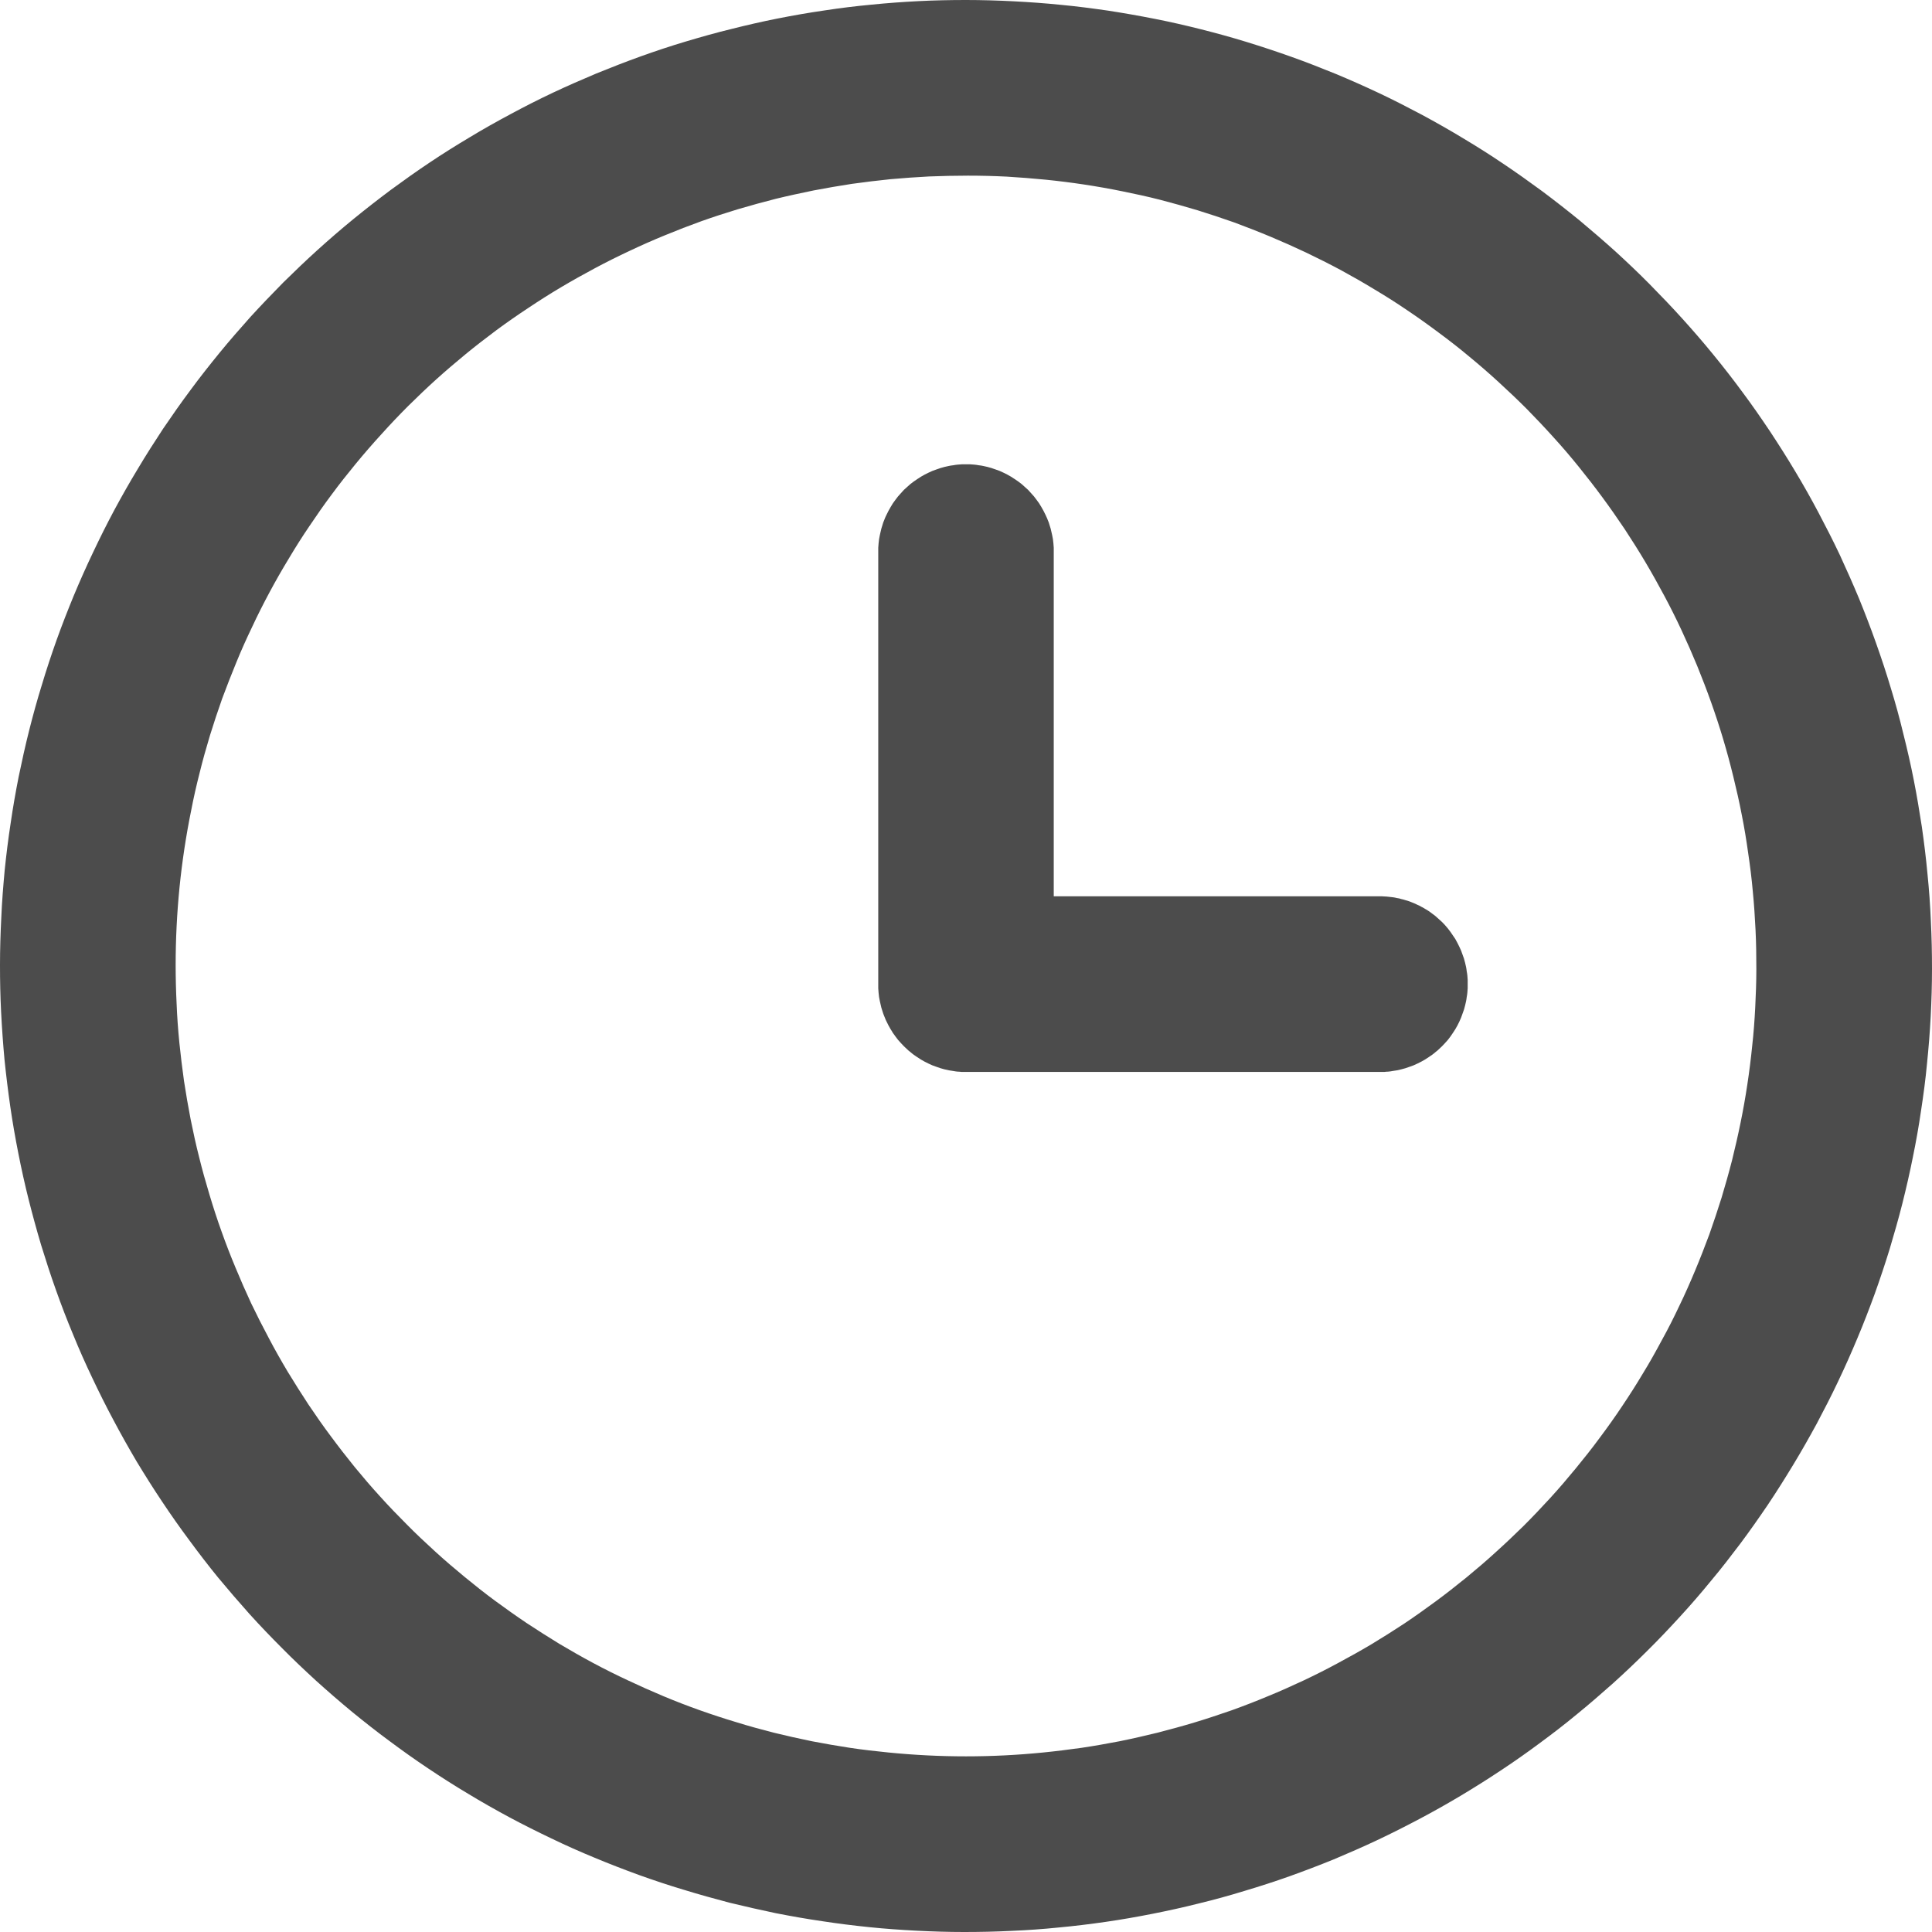
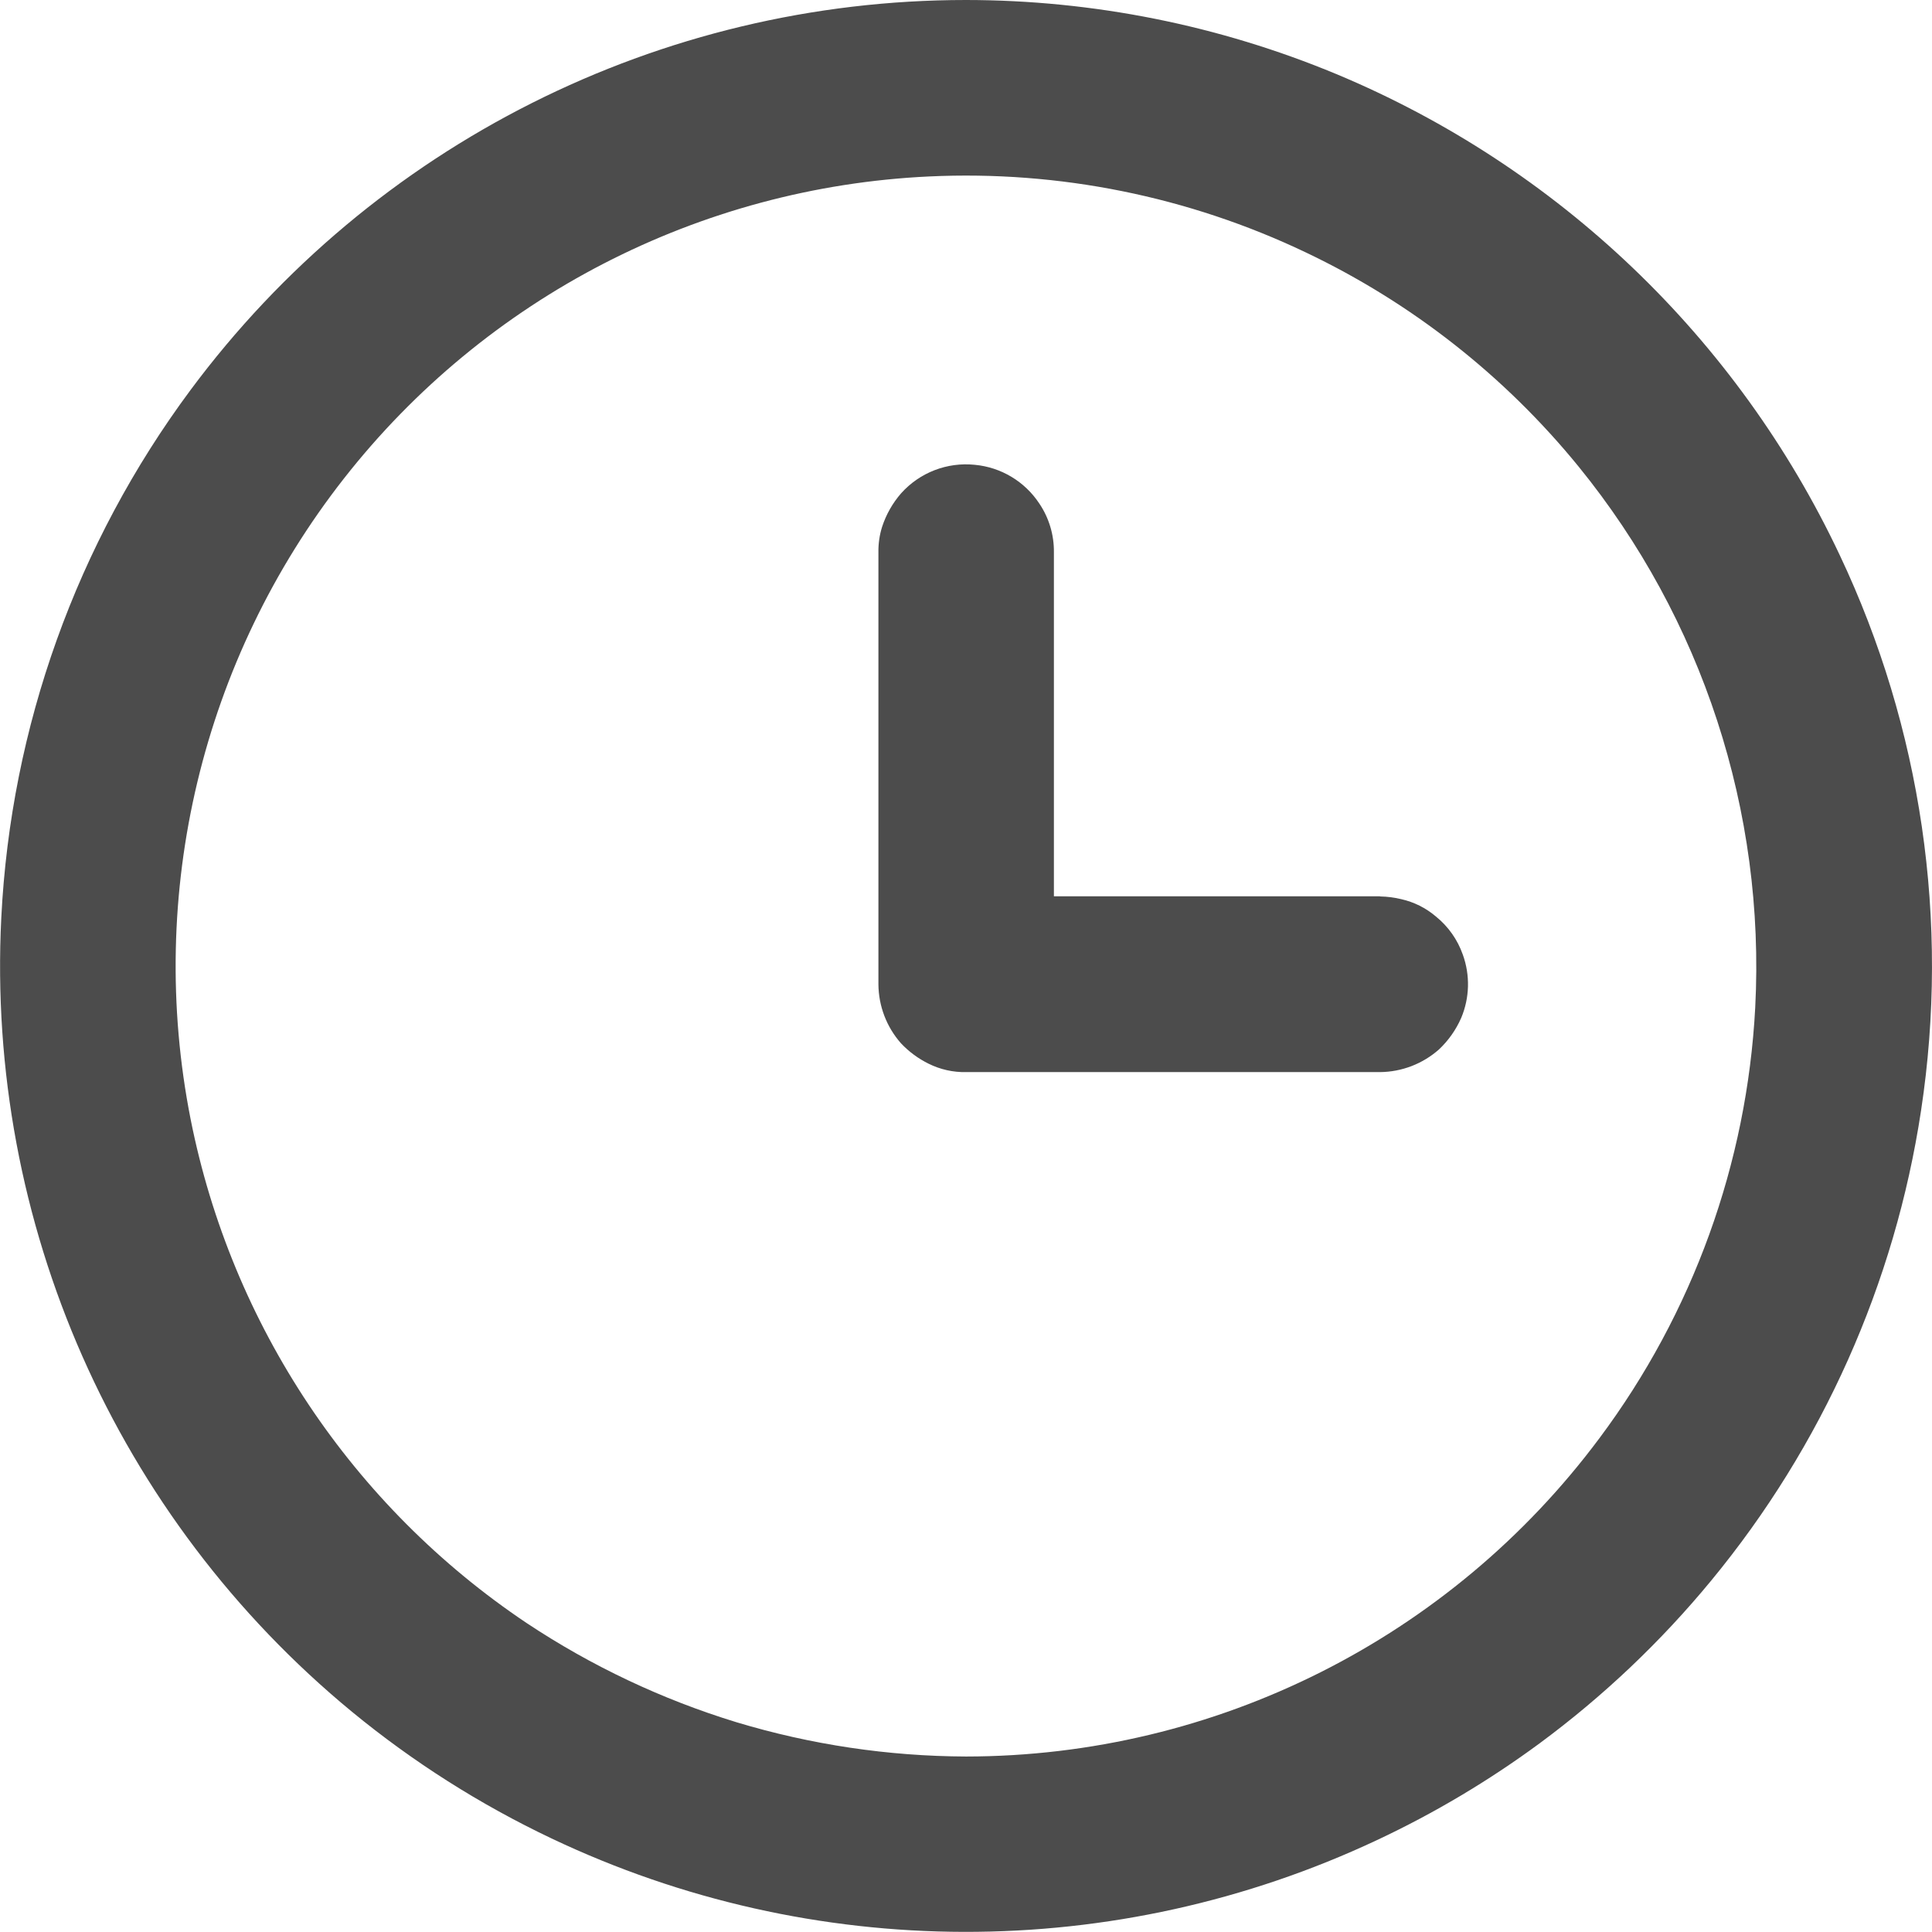
- <svg xmlns="http://www.w3.org/2000/svg" width="12" height="12" viewBox="0 0 12 12" fill="none">
-   <g opacity="0.7">
-     <path d="M6 0C5.902 0 5.804 0.002 5.706 0.007C5.608 0.012 5.51 0.019 5.412 0.029C5.315 0.038 5.217 0.05 5.12 0.065C5.023 0.079 4.926 0.096 4.83 0.115C4.734 0.134 4.638 0.156 4.543 0.18C4.448 0.203 4.353 0.23 4.259 0.258C4.165 0.286 4.072 0.317 3.98 0.35C3.888 0.383 3.796 0.419 3.705 0.456C3.615 0.494 3.525 0.533 3.436 0.575C3.347 0.617 3.26 0.661 3.173 0.708C3.087 0.754 3.001 0.802 2.917 0.853C2.833 0.903 2.75 0.955 2.668 1.01C2.587 1.064 2.507 1.121 2.428 1.179C2.349 1.238 2.272 1.298 2.196 1.36C2.12 1.422 2.045 1.487 1.973 1.552C1.9 1.618 1.829 1.686 1.759 1.755C1.69 1.825 1.622 1.896 1.556 1.968C1.491 2.041 1.426 2.115 1.364 2.191C1.302 2.267 1.241 2.344 1.183 2.423C1.124 2.502 1.068 2.582 1.013 2.663C0.959 2.745 0.906 2.828 0.856 2.912C0.805 2.996 0.757 3.081 0.71 3.168C0.664 3.254 0.62 3.342 0.578 3.431C0.536 3.519 0.496 3.609 0.458 3.7C0.421 3.79 0.385 3.882 0.352 3.974C0.319 4.067 0.288 4.16 0.26 4.254C0.231 4.347 0.205 4.442 0.181 4.537C0.157 4.632 0.136 4.728 0.116 4.824C0.097 4.92 0.08 5.017 0.066 5.114C0.051 5.211 0.039 5.309 0.029 5.406C0.02 5.504 0.012 5.602 0.008 5.7C0.003 5.798 0 5.896 3.0687e-06 5.994C-9.62662e-05 6.092 0.002 6.19 0.007 6.288C0.012 6.386 0.019 6.484 0.028 6.582C0.038 6.679 0.05 6.777 0.064 6.874C0.078 6.971 0.095 7.068 0.114 7.164C0.133 7.26 0.154 7.356 0.178 7.451C0.202 7.546 0.228 7.641 0.256 7.735C0.285 7.829 0.315 7.922 0.348 8.014C0.381 8.107 0.416 8.198 0.454 8.289C0.491 8.38 0.531 8.47 0.573 8.558C0.615 8.647 0.659 8.735 0.705 8.821C0.751 8.908 0.799 8.993 0.849 9.078C0.9 9.162 0.952 9.245 1.007 9.327C1.061 9.408 1.117 9.488 1.176 9.567C1.234 9.646 1.294 9.724 1.356 9.8C1.419 9.876 1.483 9.95 1.548 10.023C1.614 10.096 1.682 10.167 1.751 10.236C1.82 10.306 1.891 10.373 1.964 10.44C2.036 10.505 2.111 10.57 2.186 10.632C2.262 10.694 2.339 10.755 2.418 10.813C2.497 10.872 2.577 10.929 2.658 10.983C2.74 11.038 2.823 11.091 2.907 11.141C2.991 11.192 3.076 11.24 3.163 11.287C3.249 11.333 3.337 11.377 3.425 11.419C3.514 11.462 3.604 11.502 3.694 11.539C3.785 11.577 3.876 11.612 3.969 11.646C4.061 11.679 4.154 11.71 4.248 11.738C4.342 11.767 4.436 11.793 4.531 11.818C4.626 11.841 4.722 11.863 4.818 11.883C4.915 11.902 5.011 11.919 5.108 11.933C5.205 11.948 5.303 11.96 5.4 11.97C5.498 11.98 5.596 11.987 5.694 11.992C5.792 11.997 5.89 12 5.988 12C6.086 12 6.184 11.998 6.282 11.993C6.38 11.989 6.478 11.982 6.576 11.972C6.673 11.963 6.771 11.951 6.868 11.937C6.965 11.923 7.062 11.906 7.158 11.887C7.254 11.868 7.35 11.847 7.445 11.823C7.54 11.8 7.635 11.774 7.729 11.745C7.823 11.717 7.916 11.687 8.009 11.654C8.101 11.621 8.193 11.586 8.284 11.549C8.374 11.511 8.464 11.472 8.553 11.43C8.642 11.388 8.729 11.344 8.816 11.298C8.903 11.252 8.988 11.204 9.072 11.154C9.157 11.103 9.24 11.051 9.321 10.997C9.403 10.943 9.484 10.886 9.562 10.828C9.641 10.77 9.719 10.71 9.795 10.647C9.871 10.585 9.945 10.521 10.018 10.456C10.091 10.39 10.162 10.323 10.232 10.253C10.302 10.184 10.369 10.113 10.435 10.041C10.502 9.968 10.566 9.894 10.628 9.818C10.691 9.743 10.751 9.665 10.81 9.587C10.869 9.508 10.925 9.428 10.98 9.347C11.035 9.265 11.087 9.182 11.138 9.098C11.189 9.014 11.237 8.929 11.284 8.843C11.33 8.756 11.375 8.669 11.417 8.58C11.459 8.492 11.499 8.402 11.537 8.311C11.575 8.221 11.61 8.13 11.644 8.037C11.677 7.945 11.708 7.852 11.737 7.758C11.765 7.664 11.792 7.57 11.816 7.475C11.84 7.379 11.862 7.284 11.881 7.188C11.901 7.091 11.918 6.995 11.932 6.898C11.947 6.801 11.96 6.703 11.969 6.606C11.979 6.508 11.987 6.41 11.992 6.312C11.997 6.214 12 6.116 12 6.018C12 5.92 11.998 5.822 11.993 5.723C11.989 5.625 11.982 5.527 11.972 5.429C11.963 5.331 11.951 5.234 11.937 5.136C11.922 5.039 11.906 4.942 11.887 4.846C11.868 4.749 11.846 4.653 11.822 4.558C11.799 4.462 11.773 4.367 11.744 4.273C11.716 4.179 11.685 4.086 11.652 3.993C11.619 3.9 11.584 3.809 11.547 3.718C11.509 3.627 11.469 3.537 11.428 3.448C11.386 3.359 11.341 3.271 11.295 3.184C11.249 3.097 11.201 3.012 11.15 2.927C11.1 2.843 11.047 2.76 10.993 2.678C10.938 2.596 10.882 2.515 10.823 2.436C10.765 2.357 10.705 2.28 10.642 2.203C10.58 2.127 10.516 2.053 10.45 1.98C10.384 1.907 10.316 1.836 10.247 1.766C10.178 1.696 10.106 1.628 10.034 1.562C9.961 1.496 9.886 1.432 9.811 1.369C9.735 1.307 9.657 1.246 9.578 1.187C9.499 1.129 9.419 1.072 9.337 1.017C9.256 0.962 9.173 0.91 9.088 0.859C9.004 0.808 8.919 0.76 8.832 0.713C8.745 0.667 8.658 0.622 8.569 0.58C8.48 0.538 8.39 0.498 8.299 0.46C8.208 0.423 8.117 0.387 8.024 0.354C7.932 0.321 7.838 0.29 7.744 0.261C7.65 0.232 7.555 0.206 7.46 0.182C7.365 0.158 7.269 0.136 7.172 0.117C7.076 0.098 6.979 0.081 6.882 0.066C6.784 0.052 6.687 0.039 6.589 0.03C6.491 0.02 6.393 0.013 6.295 0.008C6.197 0.003 6.098 0 6 0ZM6 10.909C5.92 10.909 5.839 10.907 5.759 10.903C5.679 10.899 5.598 10.893 5.518 10.885C5.438 10.877 5.359 10.868 5.279 10.856C5.2 10.844 5.12 10.83 5.042 10.815C4.963 10.799 4.884 10.781 4.806 10.762C4.728 10.742 4.651 10.721 4.574 10.697C4.497 10.674 4.421 10.649 4.345 10.622C4.269 10.595 4.194 10.566 4.12 10.535C4.046 10.504 3.972 10.471 3.9 10.437C3.827 10.403 3.755 10.367 3.684 10.329C3.613 10.291 3.543 10.251 3.474 10.21C3.405 10.168 3.338 10.125 3.271 10.081C3.204 10.036 3.138 9.989 3.074 9.942C3.009 9.894 2.946 9.844 2.884 9.793C2.822 9.742 2.761 9.69 2.701 9.635C2.642 9.581 2.583 9.526 2.527 9.469C2.47 9.412 2.414 9.354 2.36 9.294C2.306 9.235 2.254 9.174 2.203 9.112C2.152 9.049 2.103 8.986 2.055 8.921C2.007 8.857 1.961 8.791 1.916 8.724C1.872 8.657 1.829 8.589 1.787 8.52C1.746 8.451 1.706 8.381 1.669 8.31C1.631 8.239 1.595 8.168 1.56 8.095C1.526 8.022 1.494 7.949 1.463 7.874C1.432 7.8 1.403 7.725 1.376 7.649C1.349 7.574 1.324 7.497 1.301 7.42C1.278 7.343 1.256 7.266 1.237 7.188C1.217 7.11 1.2 7.031 1.184 6.952C1.169 6.874 1.155 6.794 1.143 6.715C1.132 6.635 1.122 6.556 1.114 6.476C1.106 6.395 1.1 6.315 1.097 6.235C1.093 6.155 1.091 6.074 1.091 5.994C1.091 5.914 1.093 5.833 1.097 5.753C1.101 5.673 1.107 5.592 1.115 5.512C1.123 5.432 1.133 5.353 1.145 5.273C1.157 5.194 1.171 5.114 1.187 5.036C1.202 4.957 1.22 4.878 1.24 4.8C1.259 4.722 1.281 4.645 1.304 4.568C1.328 4.491 1.353 4.415 1.38 4.339C1.408 4.264 1.437 4.189 1.468 4.114C1.498 4.04 1.531 3.967 1.566 3.894C1.6 3.821 1.636 3.75 1.674 3.679C1.712 3.608 1.752 3.538 1.794 3.469C1.835 3.4 1.878 3.332 1.923 3.266C1.968 3.199 2.014 3.133 2.062 3.069C2.11 3.004 2.16 2.941 2.211 2.879C2.262 2.817 2.315 2.756 2.369 2.697C2.423 2.637 2.478 2.579 2.535 2.522C2.592 2.466 2.65 2.41 2.71 2.356C2.77 2.302 2.831 2.25 2.893 2.199C2.955 2.148 3.019 2.099 3.083 2.051C3.148 2.003 3.214 1.957 3.281 1.913C3.348 1.868 3.416 1.825 3.485 1.784C3.554 1.743 3.624 1.704 3.695 1.666C3.766 1.628 3.838 1.592 3.911 1.558C3.983 1.524 4.057 1.491 4.131 1.461C4.206 1.43 4.281 1.401 4.356 1.374C4.432 1.347 4.509 1.322 4.585 1.299C4.663 1.276 4.74 1.255 4.818 1.235C4.896 1.216 4.975 1.199 5.053 1.183C5.132 1.168 5.212 1.154 5.291 1.142C5.371 1.131 5.451 1.121 5.531 1.113C5.611 1.106 5.691 1.1 5.771 1.096C5.851 1.093 5.932 1.091 6.012 1.091C6.093 1.091 6.173 1.093 6.253 1.097C6.333 1.102 6.414 1.108 6.494 1.116C6.574 1.124 6.653 1.134 6.733 1.146C6.812 1.158 6.892 1.172 6.97 1.188C7.049 1.204 7.128 1.221 7.206 1.241C7.283 1.261 7.361 1.283 7.438 1.306C7.515 1.33 7.591 1.355 7.667 1.382C7.742 1.41 7.817 1.439 7.891 1.47C7.965 1.501 8.039 1.534 8.111 1.568C8.184 1.603 8.256 1.639 8.327 1.677C8.397 1.715 8.467 1.755 8.536 1.797C8.605 1.838 8.673 1.881 8.739 1.926C8.806 1.971 8.872 2.018 8.936 2.066C9.001 2.114 9.064 2.163 9.126 2.215C9.188 2.266 9.248 2.318 9.308 2.373C9.367 2.427 9.425 2.482 9.482 2.539C9.539 2.597 9.594 2.655 9.648 2.715C9.702 2.774 9.754 2.835 9.805 2.898C9.855 2.96 9.905 3.024 9.952 3.088C10 3.153 10.046 3.219 10.091 3.286C10.135 3.353 10.178 3.421 10.219 3.49C10.26 3.559 10.299 3.629 10.337 3.7C10.375 3.771 10.411 3.843 10.445 3.916C10.479 3.989 10.511 4.062 10.542 4.137C10.572 4.211 10.601 4.286 10.628 4.362C10.655 4.438 10.68 4.514 10.703 4.591C10.726 4.668 10.747 4.746 10.766 4.824C10.785 4.902 10.803 4.98 10.818 5.059C10.834 5.138 10.847 5.218 10.858 5.297C10.87 5.377 10.88 5.457 10.887 5.537C10.895 5.617 10.9 5.697 10.904 5.777C10.908 5.857 10.909 5.938 10.909 6.018C10.909 6.098 10.906 6.178 10.902 6.258C10.898 6.338 10.892 6.418 10.883 6.498C10.875 6.578 10.865 6.657 10.853 6.736C10.841 6.816 10.827 6.895 10.811 6.973C10.795 7.052 10.777 7.13 10.758 7.207C10.738 7.285 10.716 7.362 10.693 7.439C10.669 7.515 10.644 7.591 10.617 7.667C10.589 7.742 10.56 7.817 10.529 7.891C10.498 7.965 10.466 8.038 10.431 8.11C10.397 8.182 10.361 8.254 10.322 8.324C10.284 8.395 10.245 8.465 10.203 8.533C10.162 8.602 10.119 8.669 10.074 8.736C10.03 8.802 9.983 8.868 9.935 8.932C9.888 8.996 9.838 9.059 9.787 9.121C9.736 9.183 9.684 9.244 9.63 9.303C9.576 9.362 9.521 9.42 9.464 9.477C9.407 9.533 9.349 9.588 9.289 9.642C9.23 9.696 9.169 9.748 9.107 9.799C9.045 9.849 8.982 9.899 8.918 9.946C8.853 9.994 8.788 10.04 8.721 10.085C8.654 10.129 8.586 10.172 8.518 10.213C8.449 10.254 8.379 10.293 8.308 10.331C8.238 10.369 8.166 10.405 8.094 10.439C8.021 10.473 7.948 10.506 7.874 10.536C7.8 10.567 7.725 10.596 7.65 10.623C7.574 10.649 7.498 10.675 7.421 10.698C7.345 10.721 7.267 10.742 7.19 10.762C7.112 10.781 7.034 10.799 6.955 10.815C6.877 10.83 6.798 10.844 6.718 10.856C6.639 10.867 6.56 10.877 6.48 10.885C6.4 10.893 6.32 10.899 6.24 10.903C6.16 10.907 6.08 10.909 6 10.909ZM8.571 5.567L6.545 5.567L6.545 3.429C6.545 3.42 6.545 3.411 6.545 3.402C6.544 3.393 6.544 3.385 6.543 3.376C6.542 3.367 6.541 3.358 6.54 3.349C6.538 3.34 6.537 3.331 6.535 3.323C6.533 3.314 6.531 3.305 6.529 3.297C6.527 3.288 6.525 3.279 6.522 3.271C6.519 3.262 6.517 3.254 6.514 3.245C6.511 3.237 6.507 3.229 6.504 3.22C6.5 3.212 6.497 3.204 6.493 3.196C6.489 3.188 6.485 3.18 6.481 3.172C6.477 3.164 6.472 3.156 6.468 3.149C6.463 3.141 6.458 3.133 6.454 3.126C6.449 3.119 6.443 3.111 6.438 3.104C6.433 3.097 6.427 3.09 6.422 3.083C6.416 3.076 6.41 3.069 6.404 3.063C6.398 3.056 6.392 3.05 6.386 3.043C6.379 3.037 6.373 3.031 6.366 3.025C6.36 3.019 6.353 3.013 6.346 3.007C6.339 3.002 6.332 2.996 6.325 2.991C6.318 2.986 6.31 2.981 6.303 2.976C6.296 2.971 6.288 2.966 6.28 2.961C6.273 2.957 6.265 2.952 6.257 2.948C6.249 2.944 6.241 2.94 6.233 2.936C6.225 2.932 6.217 2.929 6.209 2.925C6.2 2.922 6.192 2.919 6.184 2.916C6.175 2.913 6.167 2.91 6.158 2.907C6.15 2.905 6.141 2.902 6.133 2.9C6.124 2.898 6.115 2.896 6.106 2.894C6.098 2.892 6.089 2.891 6.08 2.89C6.071 2.888 6.062 2.887 6.053 2.886C6.045 2.885 6.036 2.885 6.027 2.884C6.018 2.884 6.009 2.884 6 2.884C5.991 2.884 5.982 2.884 5.973 2.884C5.964 2.885 5.955 2.885 5.947 2.886C5.938 2.887 5.929 2.888 5.92 2.89C5.911 2.891 5.902 2.892 5.894 2.894C5.885 2.896 5.876 2.898 5.867 2.9C5.859 2.902 5.85 2.905 5.842 2.907C5.833 2.91 5.825 2.913 5.816 2.916C5.808 2.919 5.799 2.922 5.791 2.925C5.783 2.929 5.775 2.932 5.767 2.936C5.759 2.94 5.751 2.944 5.743 2.948C5.735 2.952 5.727 2.957 5.72 2.961C5.712 2.966 5.704 2.971 5.697 2.976C5.69 2.981 5.682 2.986 5.675 2.991C5.668 2.996 5.661 3.002 5.654 3.007C5.647 3.013 5.64 3.019 5.634 3.025C5.627 3.031 5.621 3.037 5.614 3.043C5.608 3.05 5.602 3.056 5.596 3.063C5.59 3.069 5.584 3.076 5.578 3.083C5.573 3.09 5.567 3.097 5.562 3.104C5.557 3.111 5.551 3.119 5.546 3.126C5.542 3.133 5.537 3.141 5.532 3.149C5.528 3.156 5.523 3.164 5.519 3.172C5.515 3.18 5.511 3.188 5.507 3.196C5.503 3.204 5.499 3.212 5.496 3.22C5.493 3.229 5.489 3.237 5.486 3.245C5.483 3.254 5.481 3.262 5.478 3.271C5.475 3.279 5.473 3.288 5.471 3.297C5.469 3.305 5.467 3.314 5.465 3.323C5.463 3.331 5.462 3.34 5.46 3.349C5.459 3.358 5.458 3.367 5.457 3.376C5.456 3.385 5.456 3.393 5.455 3.402C5.455 3.411 5.455 3.42 5.455 3.429L5.455 6.113C5.455 6.122 5.455 6.131 5.455 6.139C5.456 6.148 5.456 6.157 5.457 6.166C5.458 6.175 5.459 6.184 5.46 6.193C5.462 6.202 5.463 6.21 5.465 6.219C5.467 6.228 5.469 6.237 5.471 6.245C5.473 6.254 5.475 6.263 5.478 6.271C5.481 6.28 5.483 6.288 5.486 6.296C5.489 6.305 5.493 6.313 5.496 6.321C5.499 6.33 5.503 6.338 5.507 6.346C5.511 6.354 5.515 6.362 5.519 6.37C5.523 6.378 5.528 6.385 5.532 6.393C5.537 6.401 5.542 6.408 5.546 6.416C5.551 6.423 5.557 6.43 5.562 6.438C5.567 6.445 5.573 6.452 5.578 6.459C5.584 6.466 5.59 6.472 5.596 6.479C5.602 6.486 5.608 6.492 5.614 6.498C5.621 6.505 5.627 6.511 5.634 6.517C5.64 6.523 5.647 6.529 5.654 6.534C5.661 6.54 5.668 6.546 5.675 6.551C5.682 6.556 5.69 6.561 5.697 6.566C5.704 6.571 5.712 6.576 5.72 6.581C5.727 6.585 5.735 6.59 5.743 6.594C5.751 6.598 5.759 6.602 5.767 6.606C5.775 6.61 5.783 6.613 5.791 6.617C5.799 6.62 5.808 6.623 5.816 6.626C5.825 6.629 5.833 6.632 5.842 6.635C5.85 6.637 5.859 6.64 5.867 6.642C5.876 6.644 5.885 6.646 5.894 6.648C5.902 6.649 5.911 6.651 5.92 6.652C5.929 6.654 5.938 6.655 5.947 6.656C5.955 6.656 5.964 6.657 5.973 6.658C5.982 6.658 5.991 6.658 6 6.658L8.571 6.658C8.58 6.658 8.589 6.658 8.598 6.658C8.607 6.657 8.615 6.656 8.624 6.656C8.633 6.655 8.642 6.654 8.651 6.652C8.66 6.651 8.669 6.649 8.677 6.648C8.686 6.646 8.695 6.644 8.703 6.642C8.712 6.64 8.721 6.637 8.729 6.635C8.738 6.632 8.746 6.629 8.755 6.626C8.763 6.623 8.771 6.62 8.78 6.617C8.788 6.613 8.796 6.61 8.804 6.606C8.812 6.602 8.82 6.598 8.828 6.594C8.836 6.59 8.844 6.585 8.851 6.581C8.859 6.576 8.867 6.571 8.874 6.566C8.881 6.561 8.889 6.556 8.896 6.551C8.903 6.546 8.91 6.54 8.917 6.534C8.924 6.529 8.931 6.523 8.937 6.517C8.944 6.511 8.95 6.505 8.957 6.498C8.963 6.492 8.969 6.486 8.975 6.479C8.981 6.472 8.987 6.466 8.993 6.459C8.998 6.452 9.004 6.445 9.009 6.438C9.014 6.43 9.019 6.423 9.024 6.416C9.029 6.408 9.034 6.401 9.039 6.393C9.043 6.385 9.048 6.378 9.052 6.37C9.056 6.362 9.06 6.354 9.064 6.346C9.068 6.338 9.071 6.33 9.075 6.321C9.078 6.313 9.081 6.305 9.084 6.296C9.087 6.288 9.09 6.28 9.093 6.271C9.095 6.263 9.098 6.254 9.1 6.245C9.102 6.237 9.104 6.228 9.106 6.219C9.108 6.21 9.109 6.202 9.11 6.193C9.112 6.184 9.113 6.175 9.114 6.166C9.115 6.157 9.115 6.148 9.116 6.139C9.116 6.131 9.116 6.122 9.116 6.113C9.116 6.104 9.116 6.095 9.116 6.086C9.115 6.077 9.115 6.068 9.114 6.059C9.113 6.05 9.112 6.042 9.11 6.033C9.109 6.024 9.108 6.015 9.106 6.006C9.104 5.998 9.102 5.989 9.1 5.98C9.098 5.972 9.095 5.963 9.093 5.954C9.09 5.946 9.087 5.937 9.084 5.929C9.081 5.921 9.078 5.912 9.075 5.904C9.071 5.896 9.068 5.888 9.064 5.88C9.06 5.871 9.056 5.863 9.052 5.856C9.048 5.848 9.043 5.84 9.039 5.832C9.034 5.825 9.029 5.817 9.024 5.81C9.019 5.802 9.014 5.795 9.009 5.788C9.004 5.781 8.998 5.774 8.993 5.767C8.987 5.76 8.981 5.753 8.975 5.746C8.969 5.74 8.963 5.733 8.957 5.727C8.95 5.721 8.944 5.715 8.937 5.709C8.931 5.703 8.924 5.697 8.917 5.691C8.91 5.685 8.903 5.68 8.896 5.675C8.889 5.669 8.881 5.664 8.874 5.659C8.867 5.654 8.859 5.649 8.851 5.645C8.844 5.64 8.836 5.636 8.828 5.632C8.82 5.627 8.812 5.623 8.804 5.62C8.796 5.616 8.788 5.612 8.78 5.609C8.771 5.605 8.763 5.602 8.755 5.599C8.746 5.596 8.738 5.593 8.729 5.591C8.721 5.588 8.712 5.586 8.703 5.584C8.695 5.581 8.686 5.579 8.677 5.578C8.669 5.576 8.66 5.574 8.651 5.573C8.642 5.572 8.633 5.571 8.624 5.57C8.615 5.569 8.607 5.568 8.598 5.568C8.589 5.567 8.58 5.567 8.571 5.567Z" fill="#000000" />
-   </g>
+ <svg xmlns="http://www.w3.org/2000/svg" width="12" height="12" fill="none">
+   <path fill="#000" d="M6 0a6 6 0 0 0-4.817 2.423A6 6 0 0 0 .008 5.7a6 6 0 0 0 2.178 4.932 6 6 0 0 0 1.24.787 6 6 0 0 0 5.127.01 6 6 0 0 0 1.01-.601 6 6 0 0 0 1.065-1.01 6 6 0 0 0 1.304-2.92 5.97 5.97 0 0 0-.505-3.45A6.02 6.02 0 0 0 8.3.46 6 6 0 0 0 6 0m0 10.91a5 5 0 0 1-1.426-.213 5 5 0 0 1-1.303-.616 4.92 4.92 0 0 1-2.087-3.129 4.91 4.91 0 0 1 4.587-5.856 4.9 4.9 0 0 1 2.34.472 4.9 4.9 0 0 1 1.694 1.33 4.92 4.92 0 0 1 1.097 3.36 4.9 4.9 0 0 1-.967 2.674A4.91 4.91 0 0 1 6 10.91m2.57-5.343H6.546V3.43a.53.53 0 0 0-.091-.303.54.54 0 0 0-.4-.24.54.54 0 0 0-.458.177.6.6 0 0 0-.118.208.5.5 0 0 0-.023.158v2.684a.56.56 0 0 0 .14.366.6.6 0 0 0 .172.127.5.5 0 0 0 .233.052h2.57a.56.56 0 0 0 .367-.141.6.6 0 0 0 .138-.196.54.54 0 0 0 .01-.392.53.53 0 0 0-.168-.238.5.5 0 0 0-.214-.107.6.6 0 0 0-.132-.017" opacity=".7" />
</svg>
